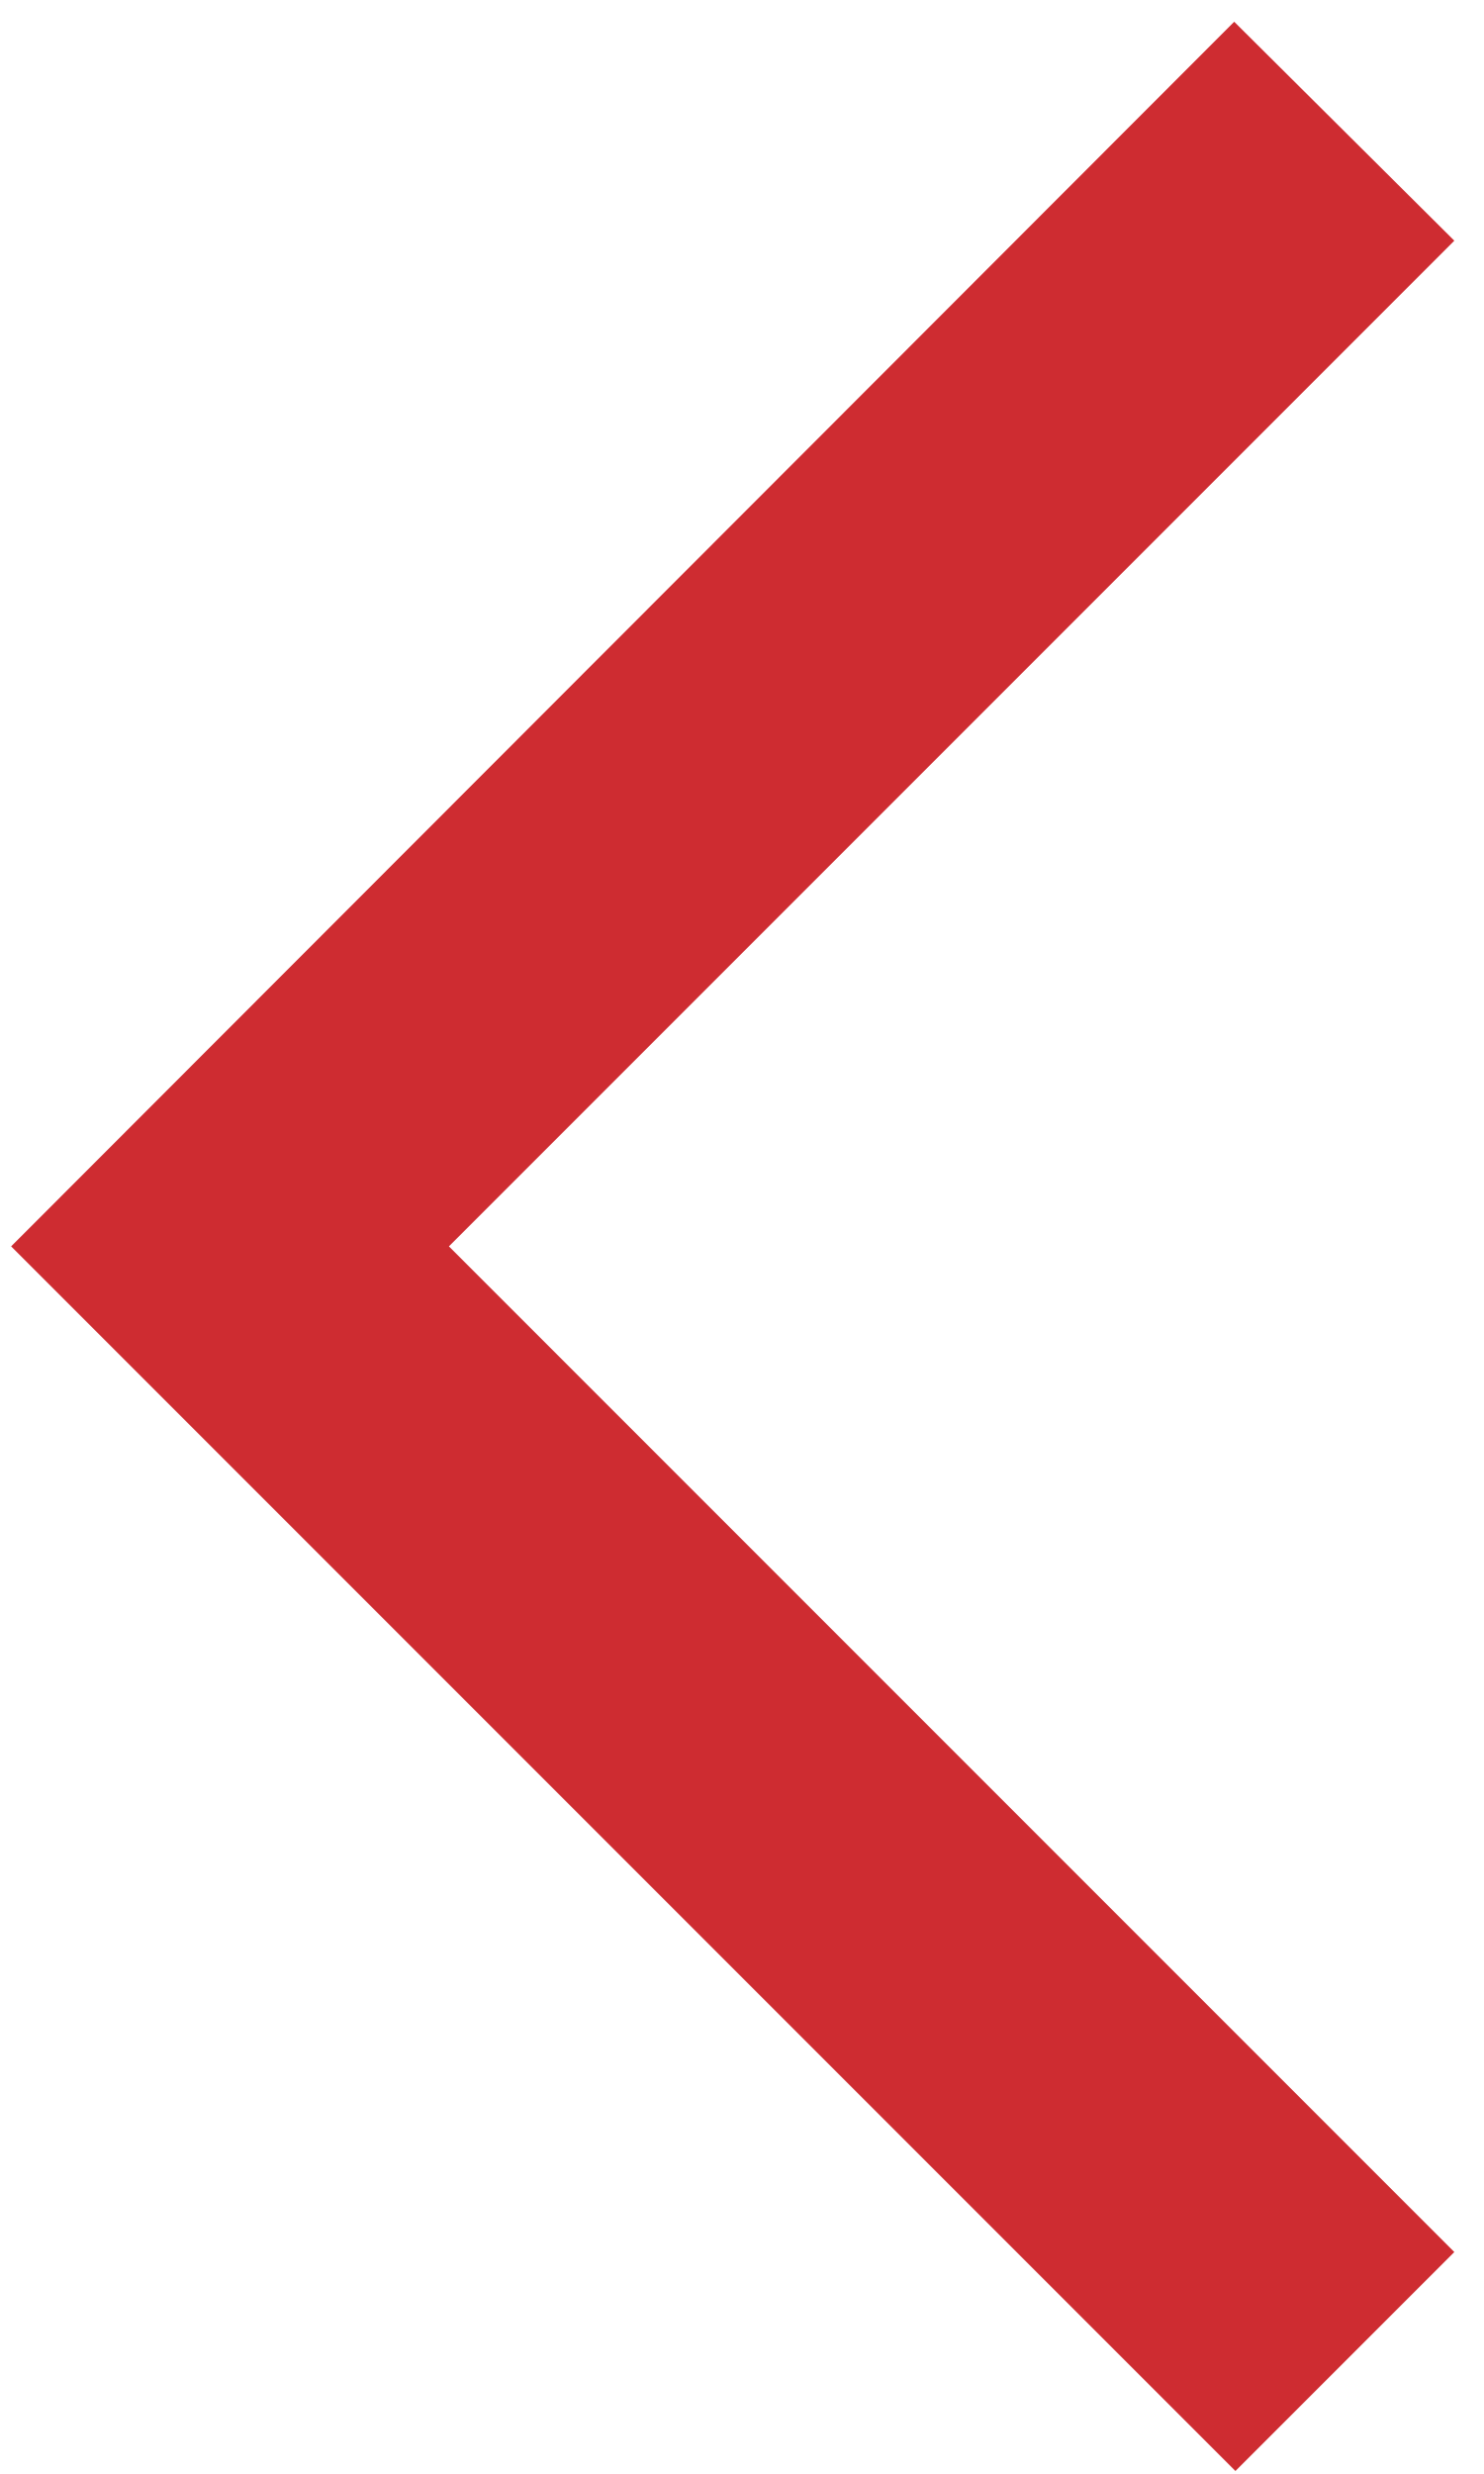
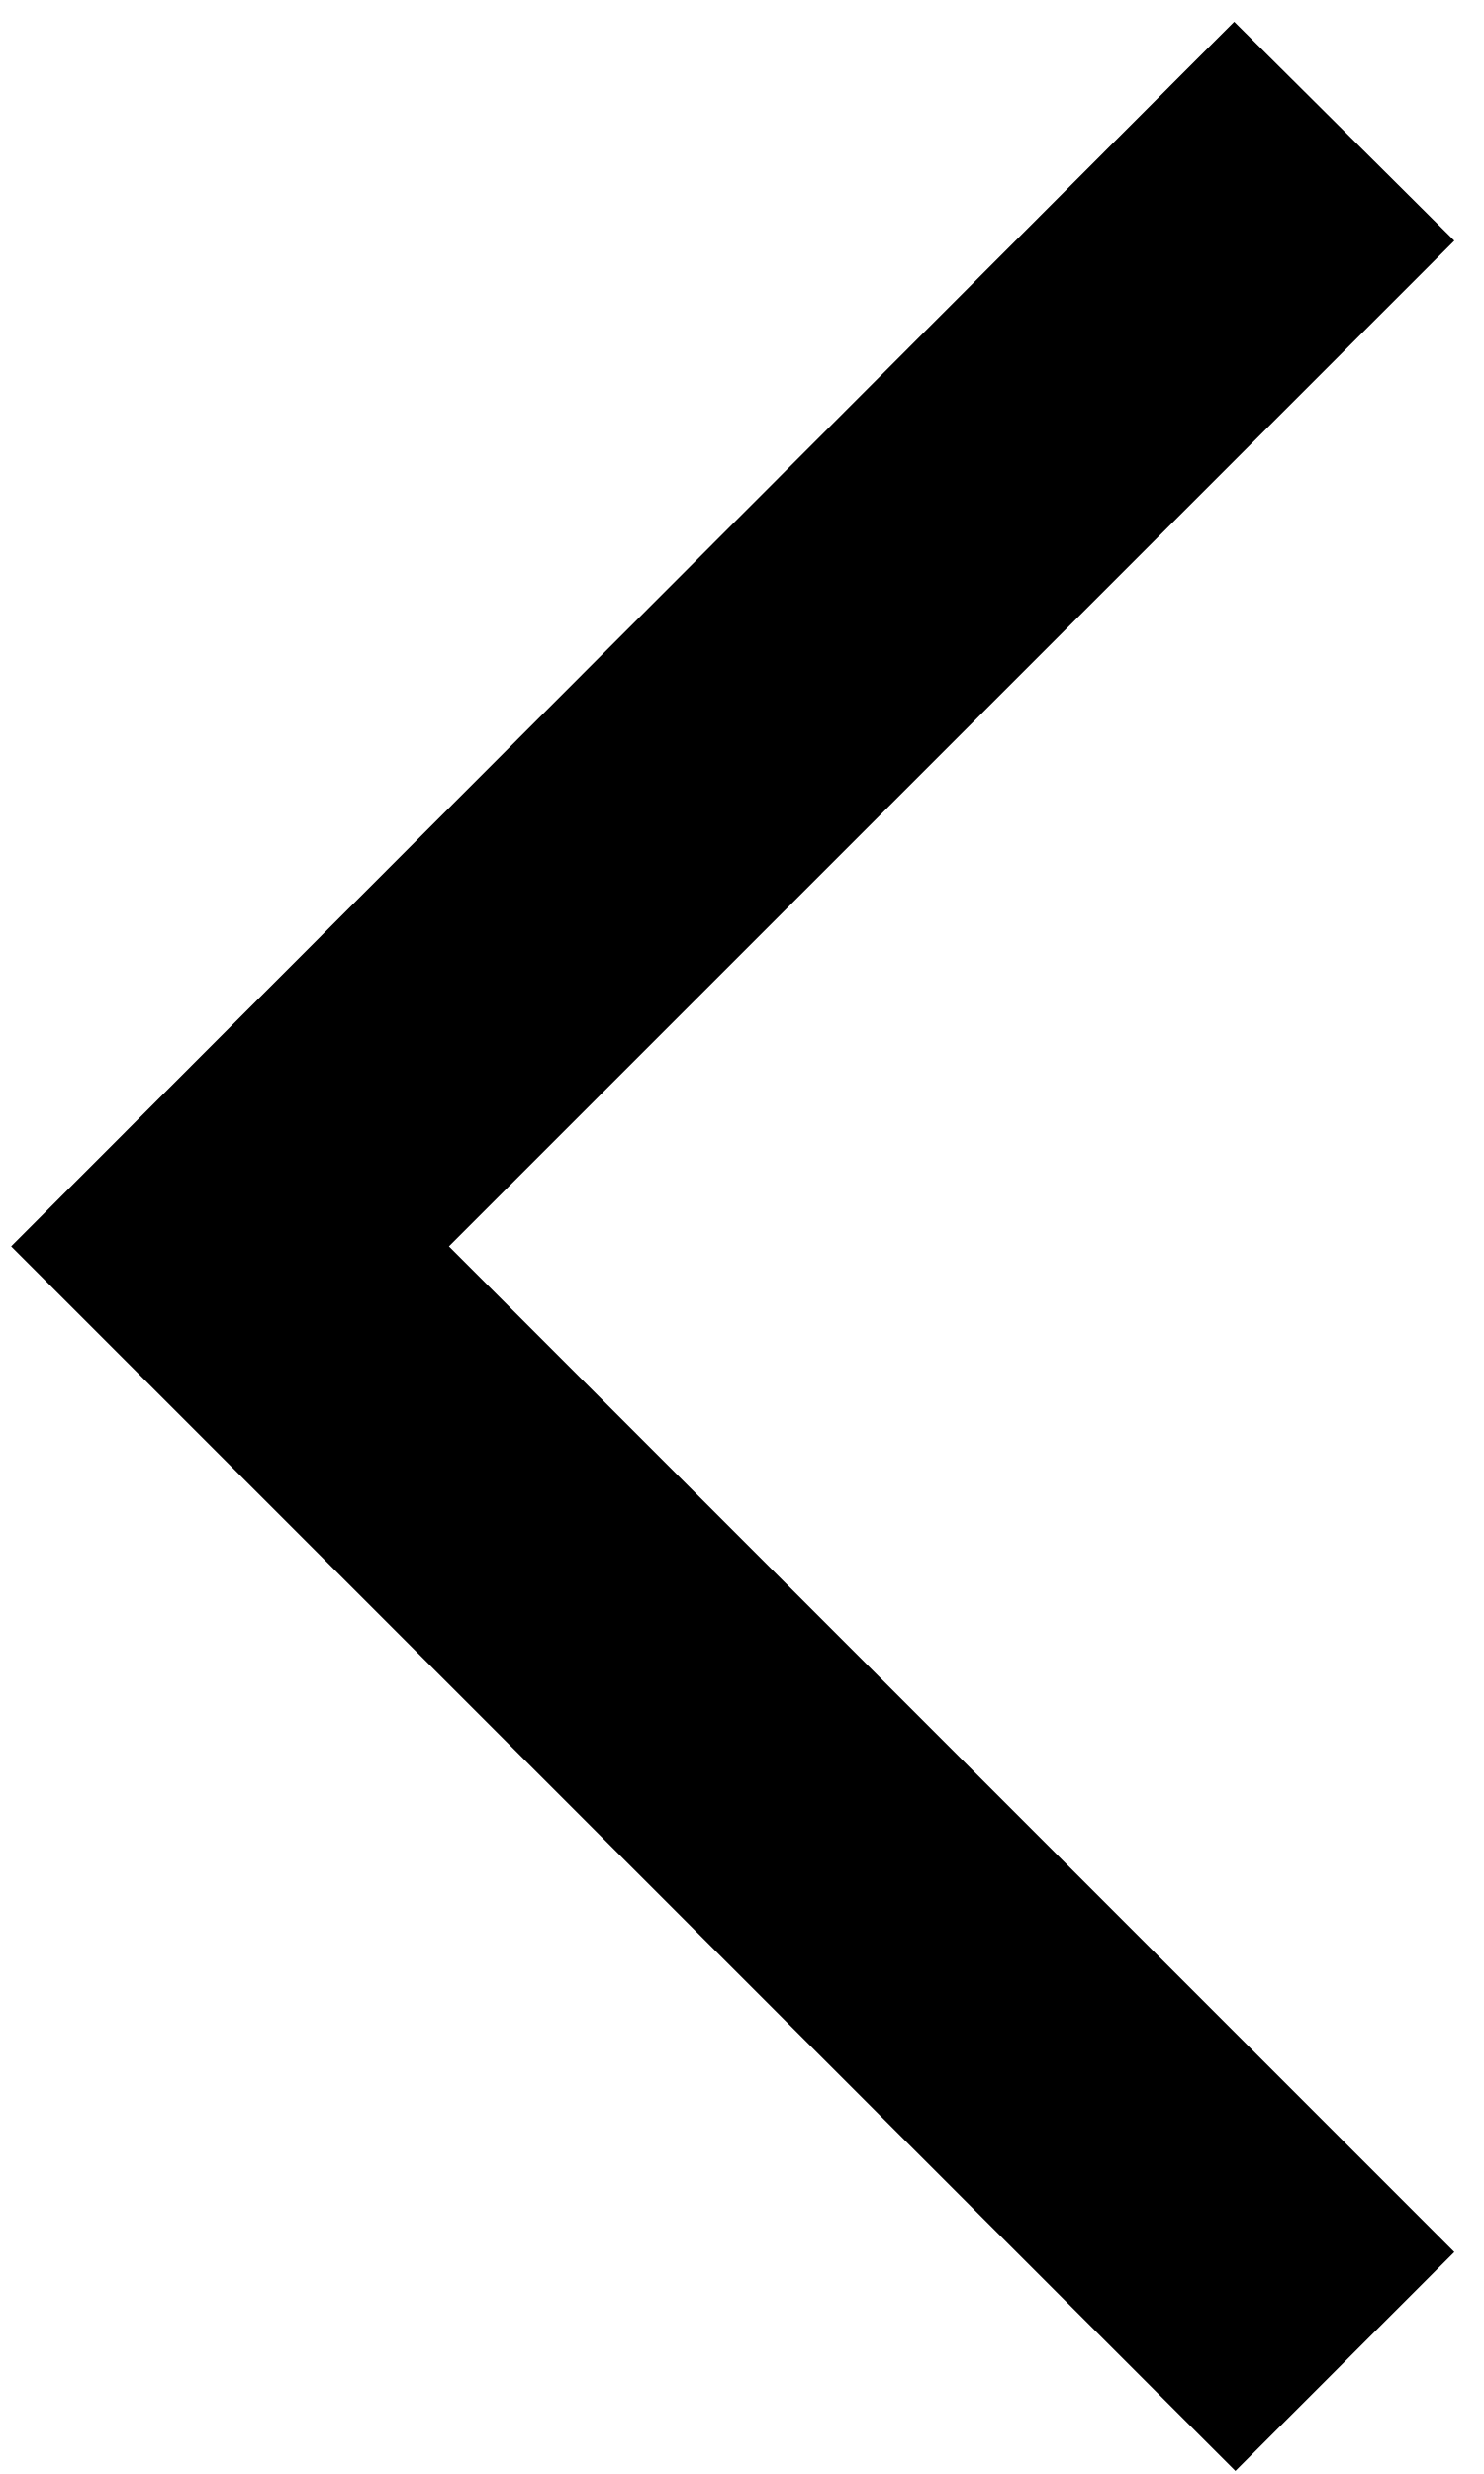
<svg xmlns="http://www.w3.org/2000/svg" width="48" height="80" viewBox="0 0 48 80" fill="none">
-   <path d="M47.04 7.783L39.92 0.703L0.36 40.303L39.96 79.903L47.04 72.823L14.52 40.303L47.04 7.783Z" fill="#CE2C31" />
+   <path d="M47.04 7.783L39.92 0.703L0.36 40.303L39.96 79.903L47.04 72.823L14.52 40.303L47.04 7.783Z" fill="#000" />
</svg>
